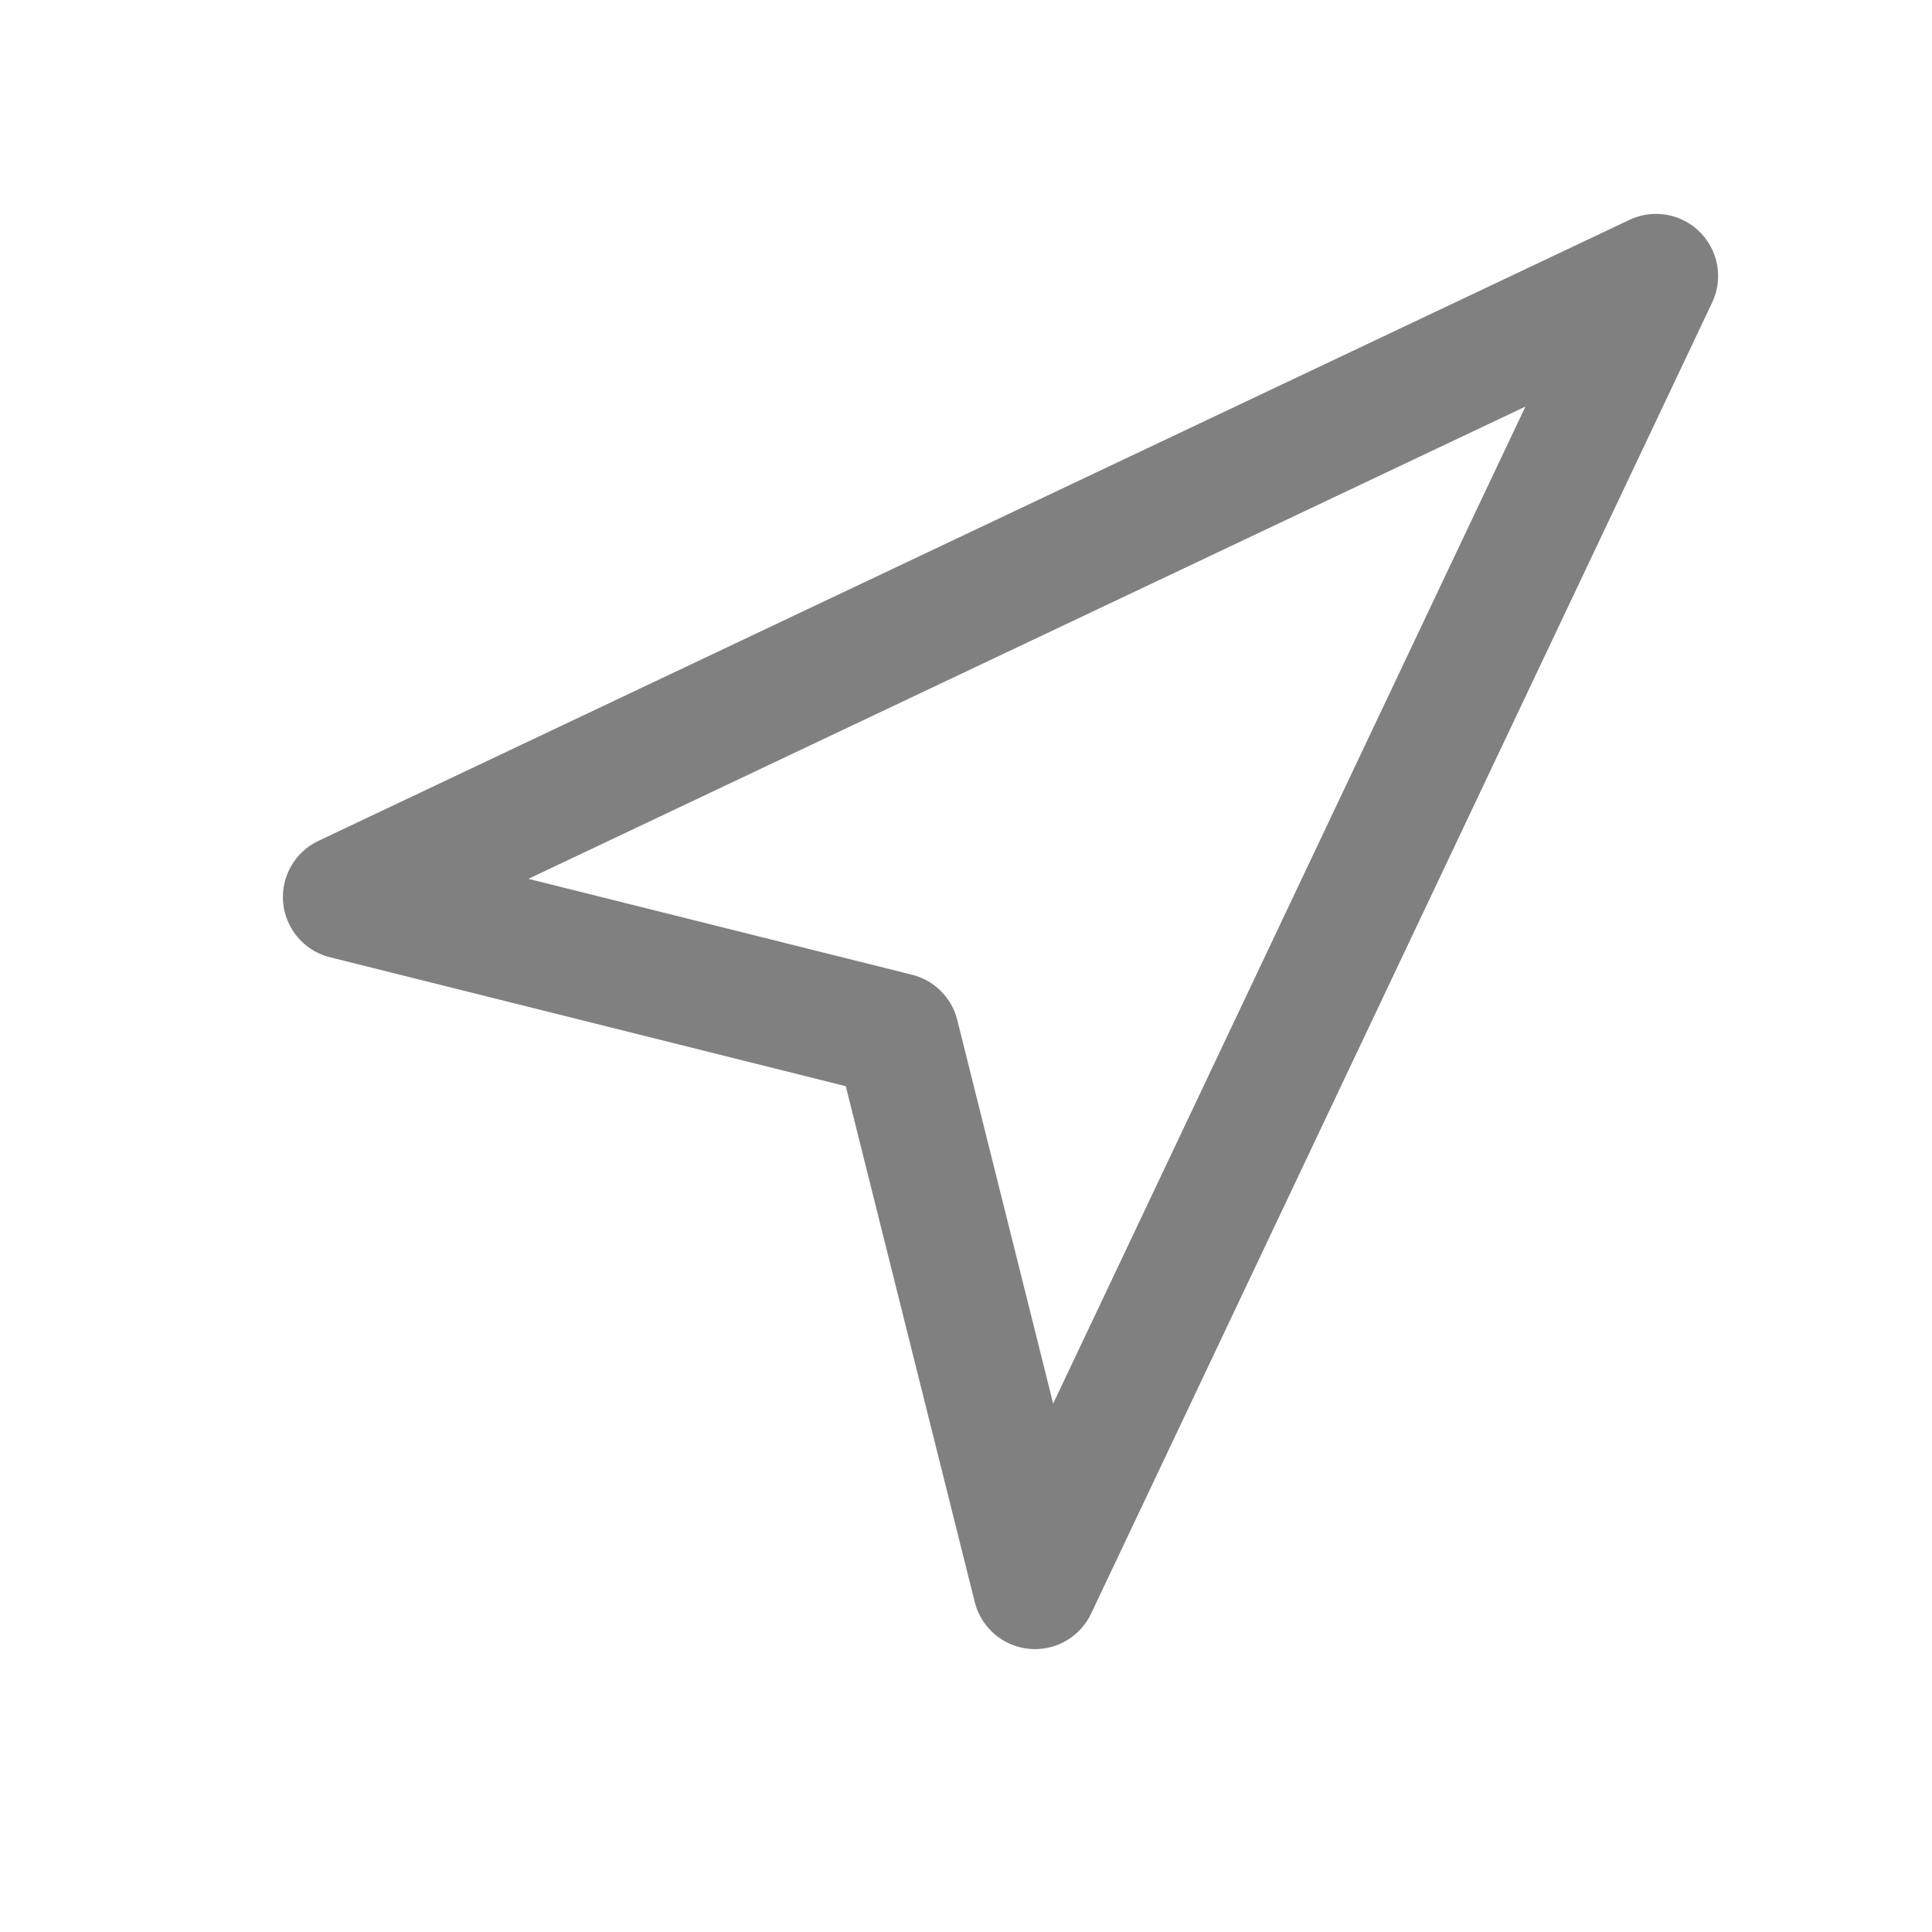
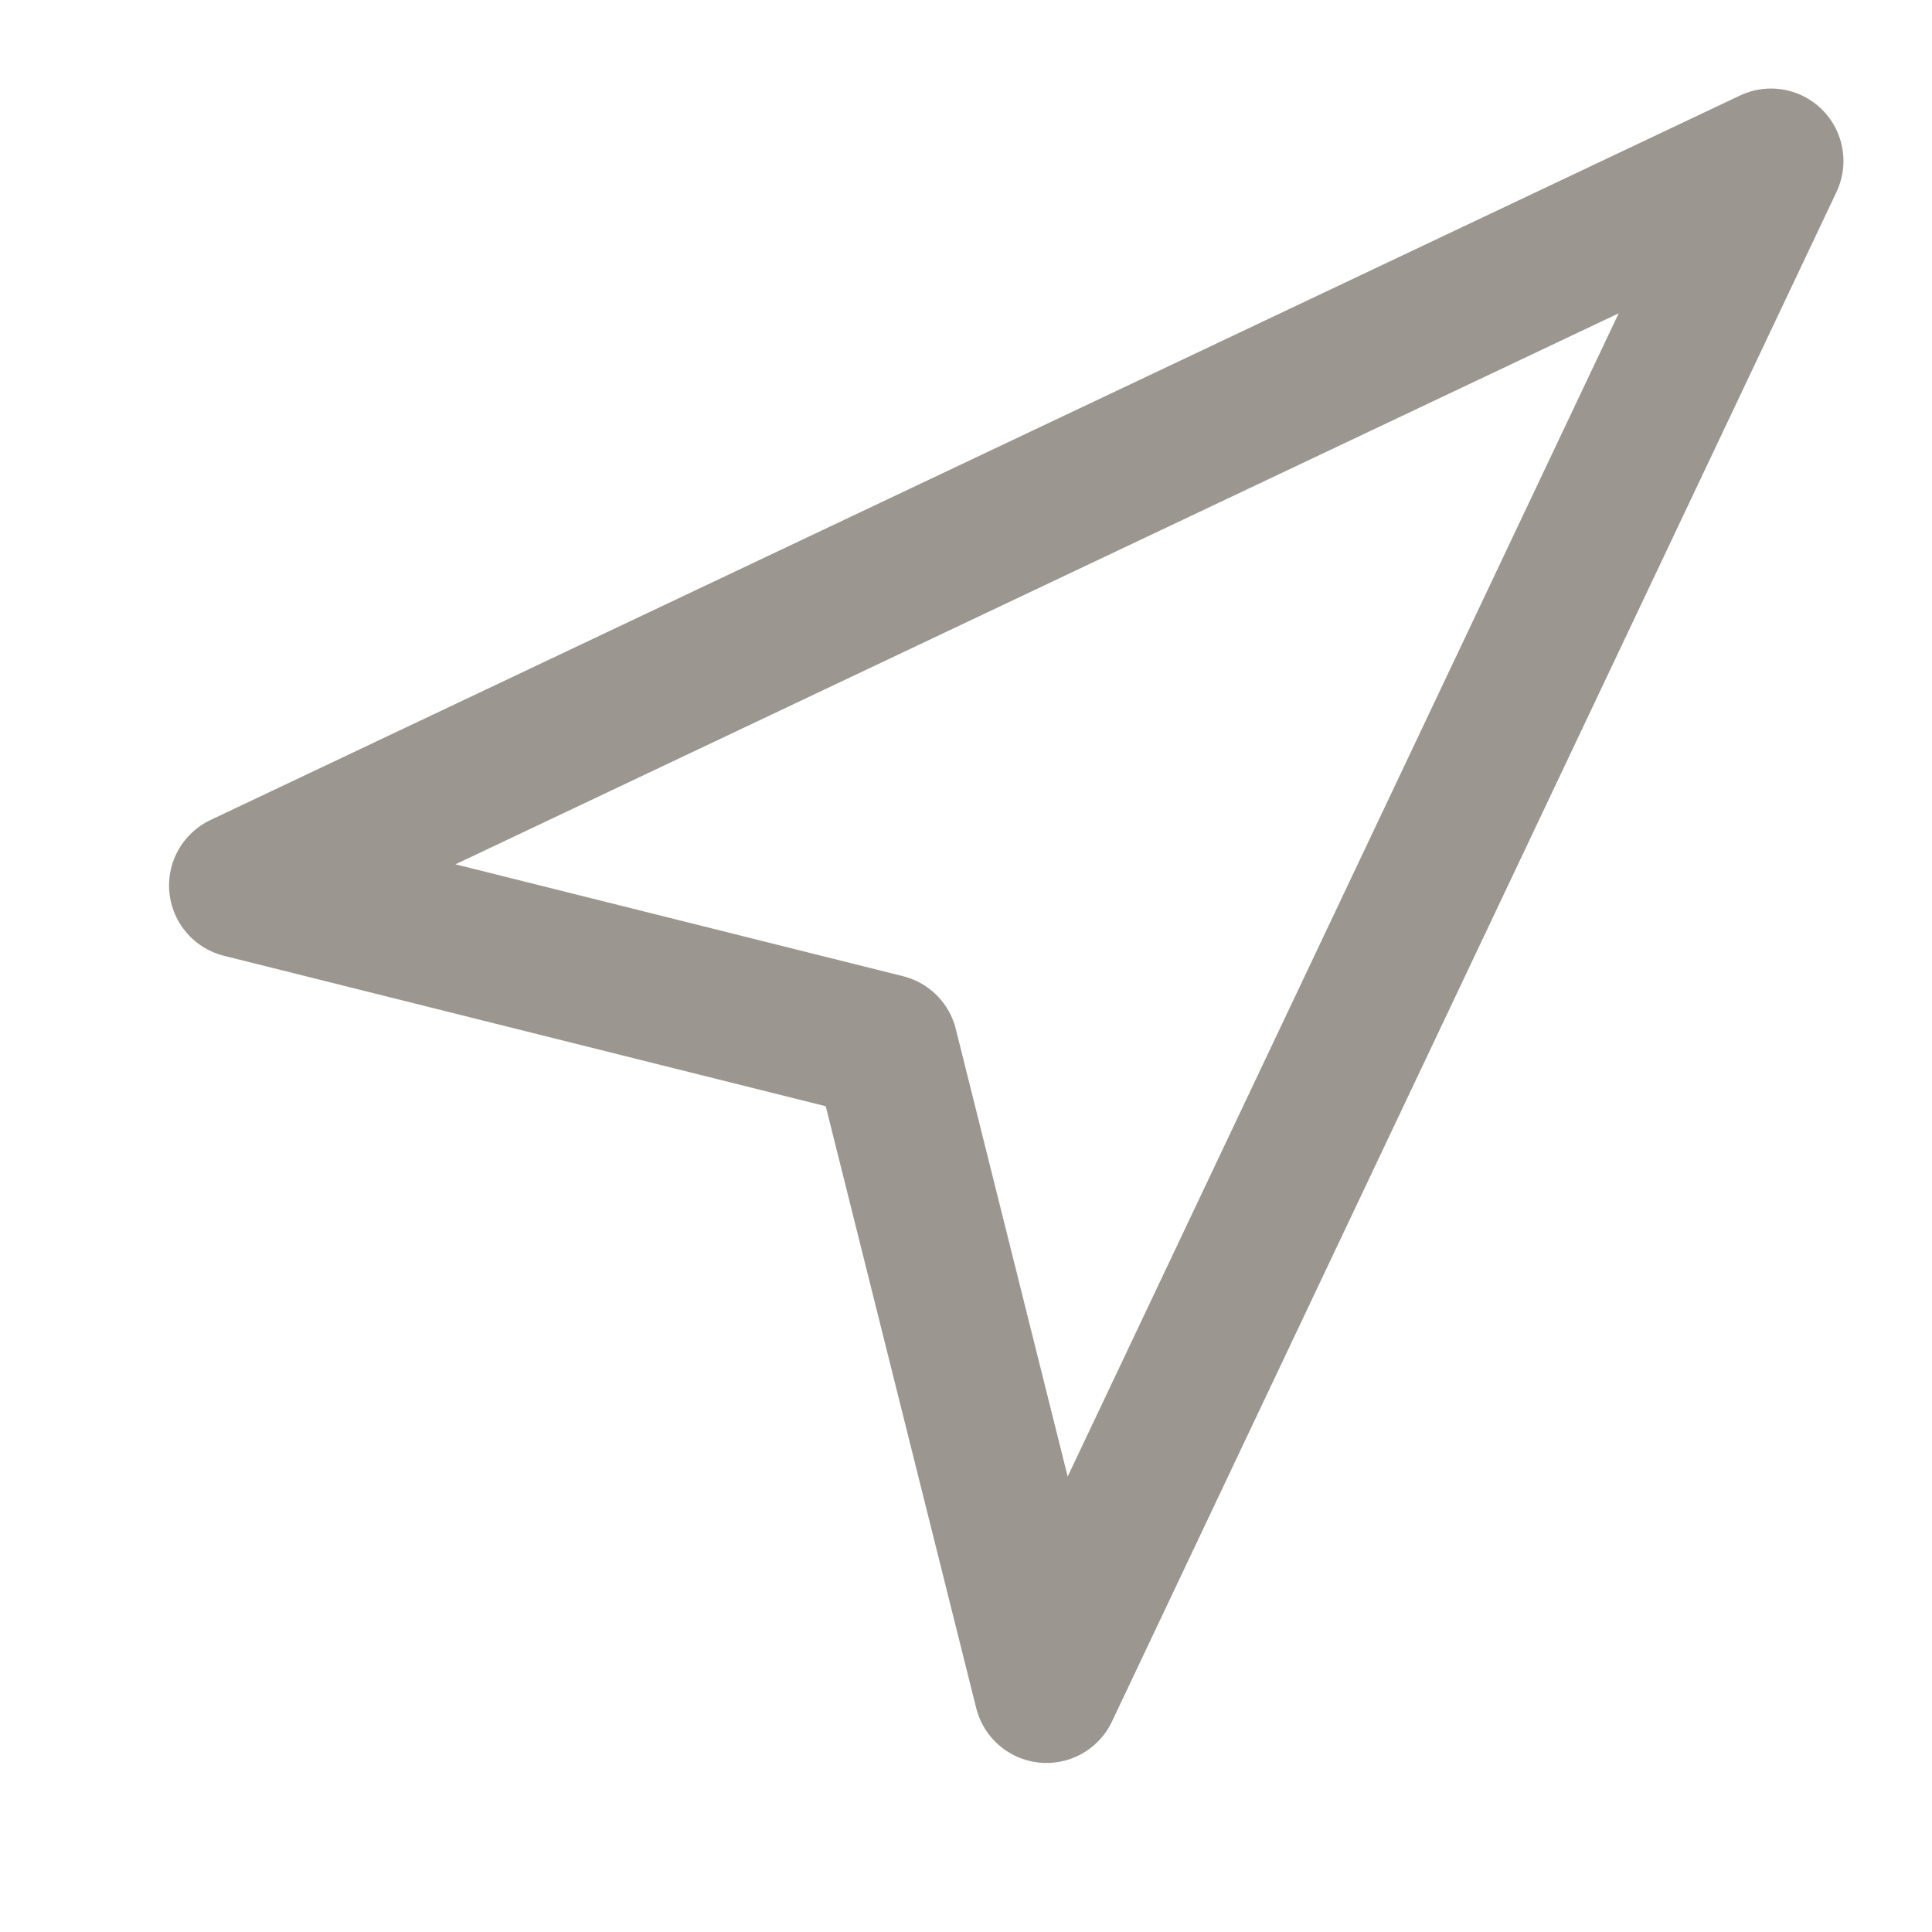
- <svg xmlns="http://www.w3.org/2000/svg" width="81" height="81" viewBox="-2 -2 28 28" fill="none" stroke="gray" stroke-width="1.8" stroke-linecap="round" stroke-linejoin="round">
+ <svg xmlns="http://www.w3.org/2000/svg" width="81" height="81" viewBox="0 0 24 24" fill="none" stroke="#9C9690" stroke-width="1.8" stroke-linecap="round" stroke-linejoin="round">
  <polygon points="3 11 22 2 13 21 11 13 3 11" />
</svg>
